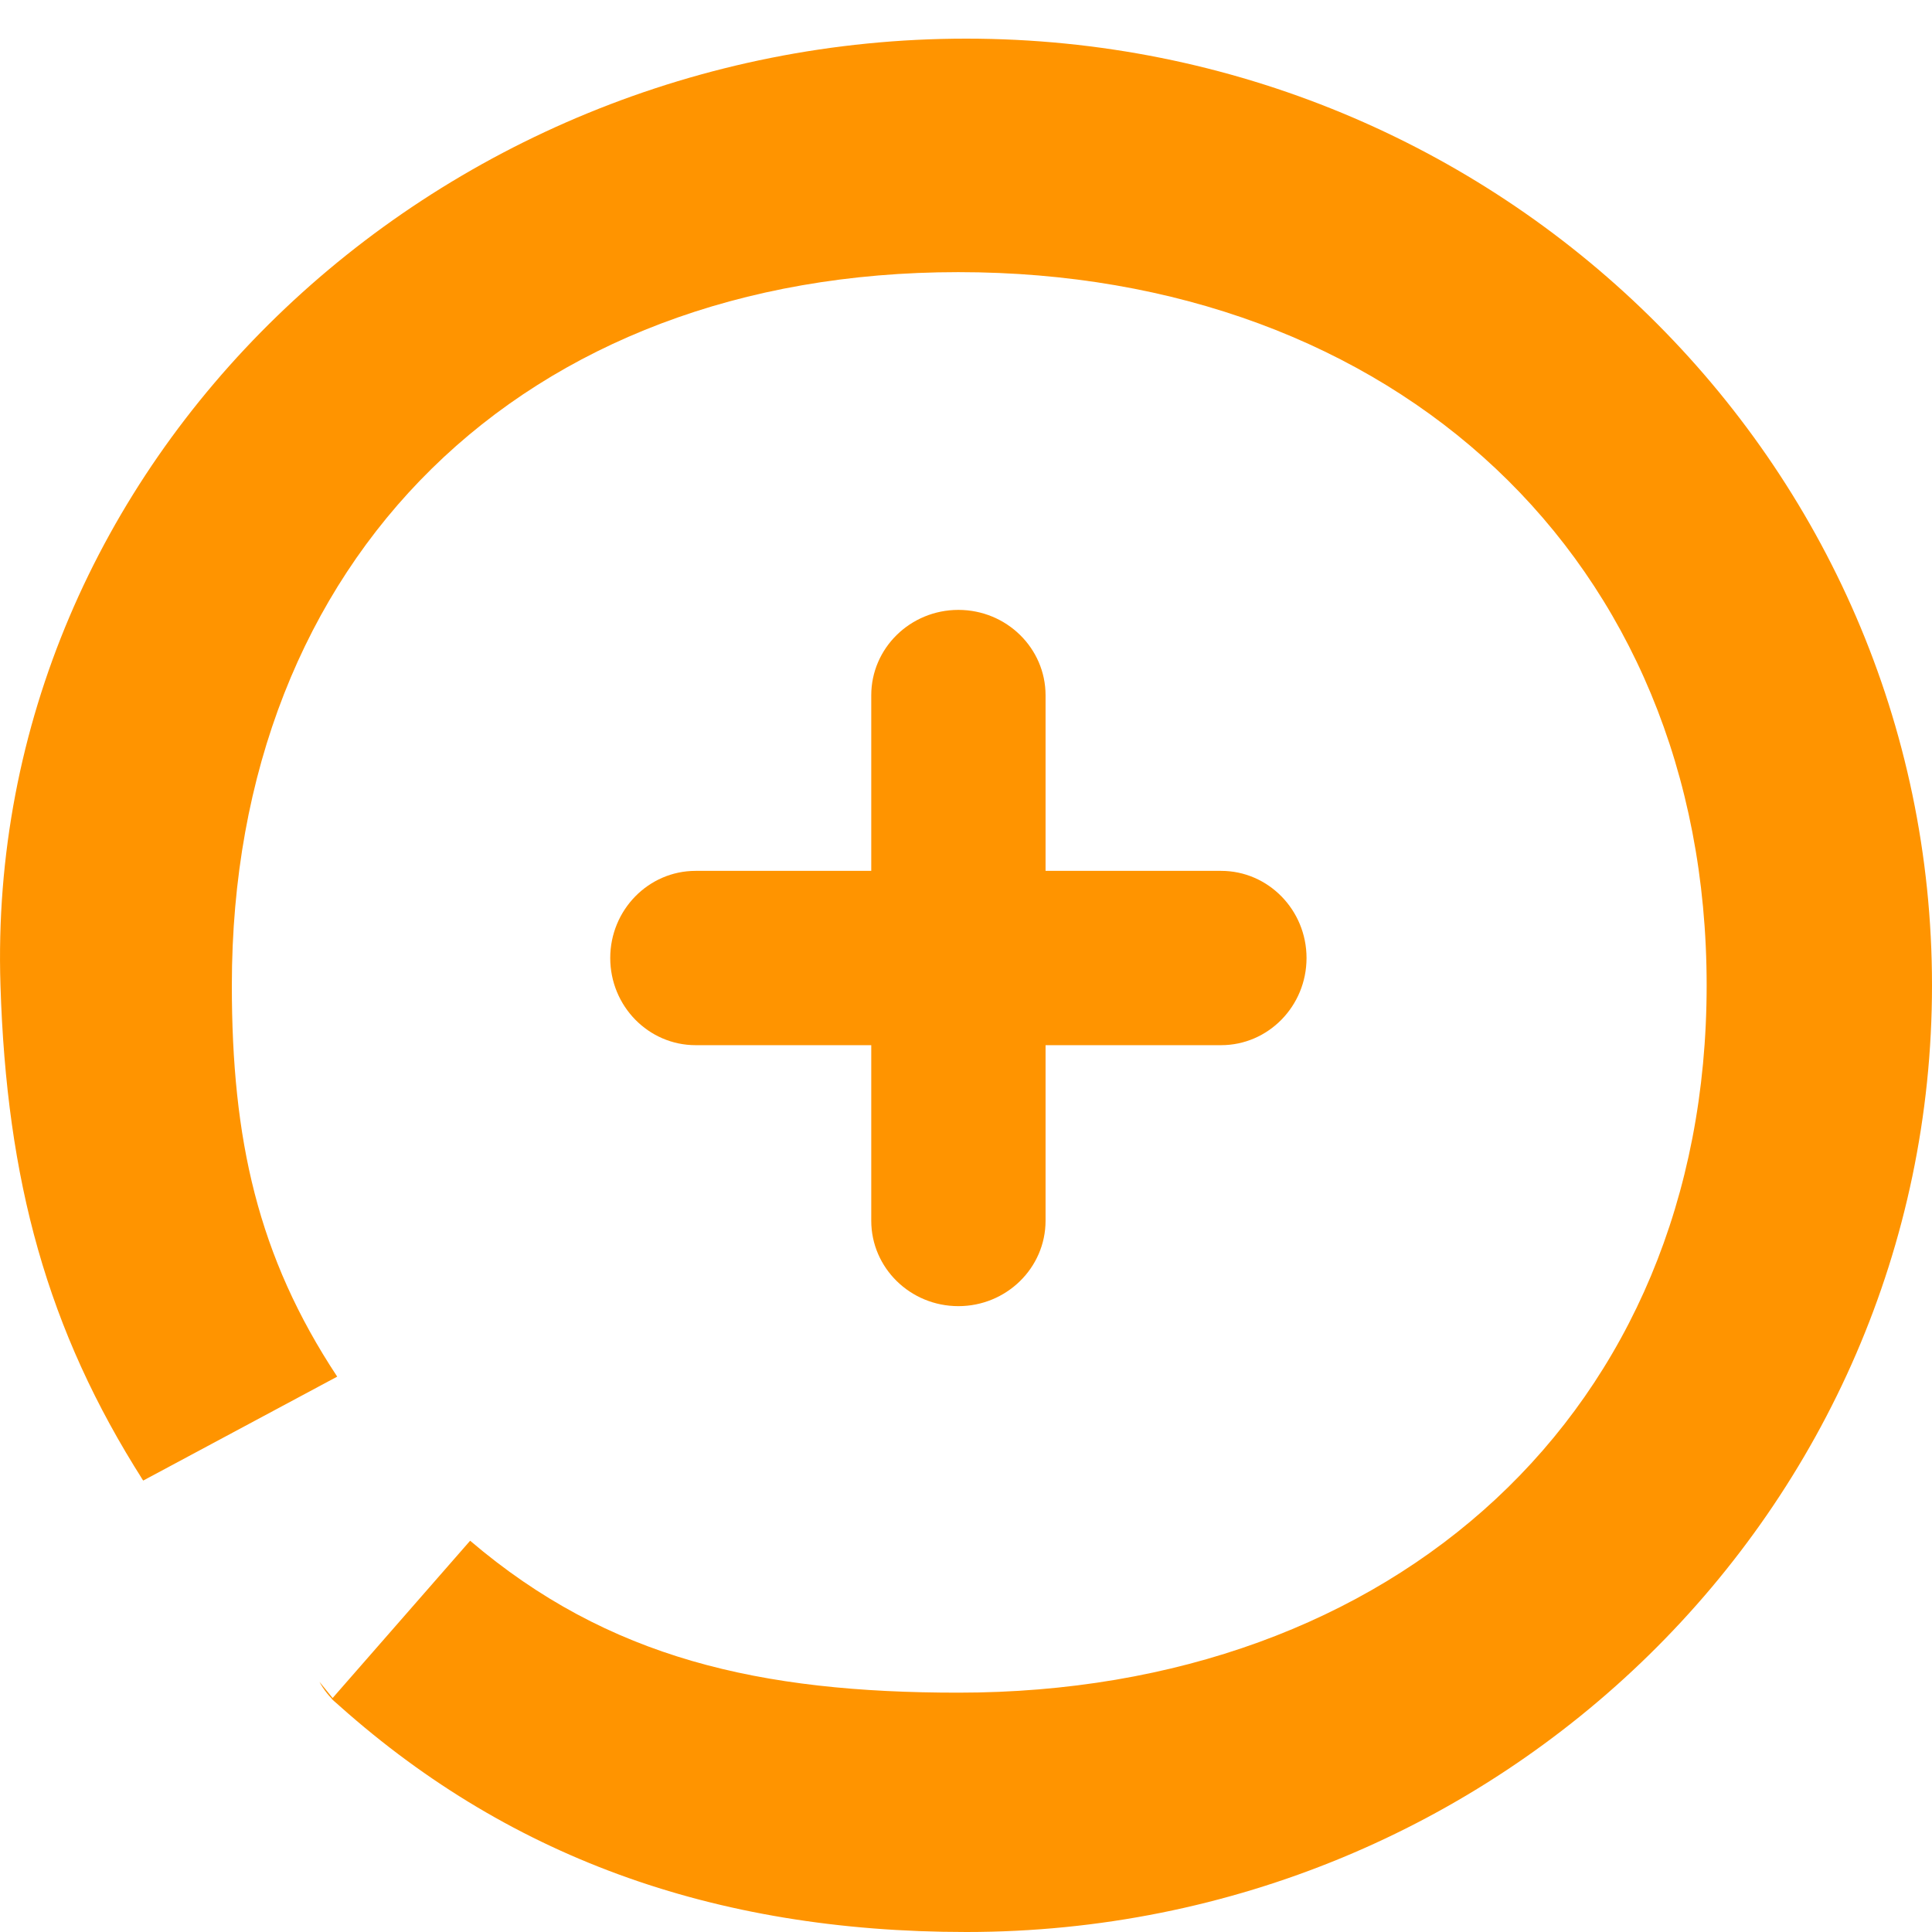
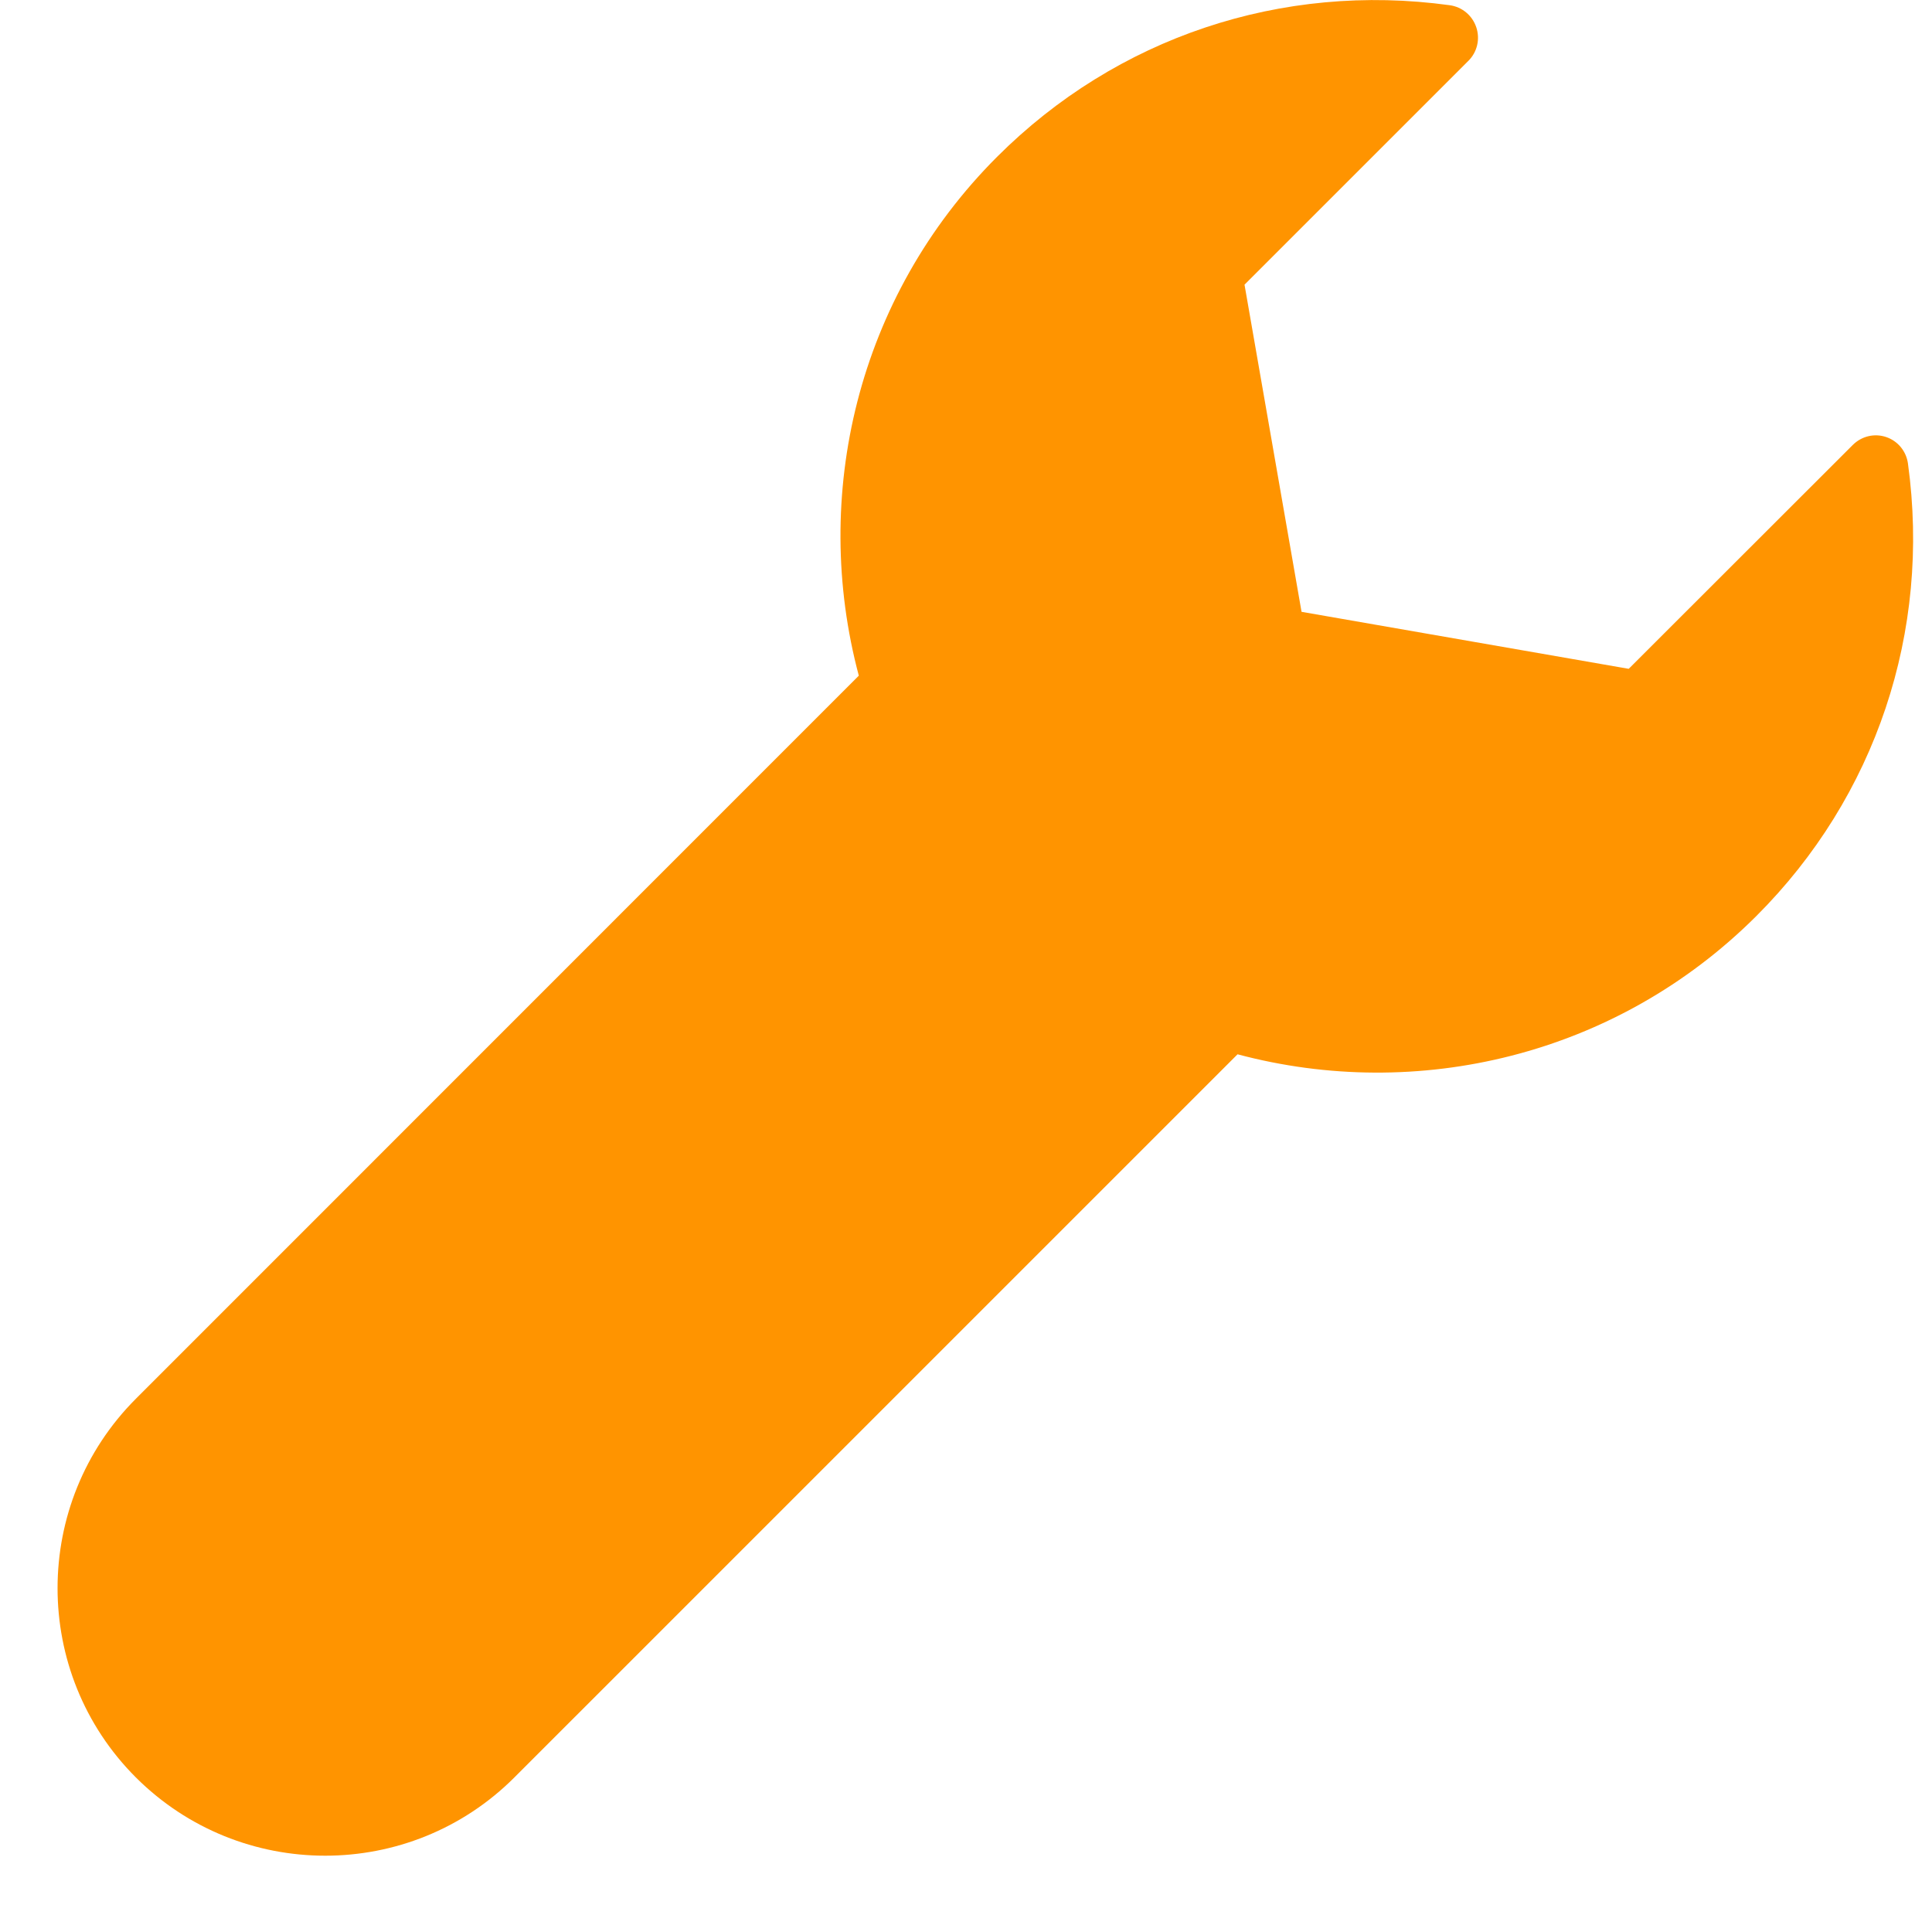
<svg xmlns="http://www.w3.org/2000/svg" version="1.1" id="Layer_1" x="0px" y="0px" width="50px" height="50px" viewBox="0 0 50 50" enable-background="new 0 0 50 50" xml:space="preserve">
  <g>
-     <path fill="#FF9400" d="M25.005,1C11.206,1-0.417,11.977,0.012,25.5c0.158,5.046,1.204,8.914,3.694,12.817l5.021-2.69   C6.669,32.511,6,29.485,6,25.5C6,14.453,13.529,7.043,24.801,7.043c11.271,0,19.367,7.409,19.367,18.457   c0,11.046-8.098,18.306-19.367,18.306c-5.117,0-9.053-0.879-12.634-3.932l-3.58,4.095C13.051,48.035,18.44,50,25.01,50   C38.812,50,50,39.034,50,25.5C50,11.967,38.812,1,25.005,1L25.005,1z" />
-     <path fill="#FF9400" d="M8.726,44.089c-0.193-0.16-0.347-0.355-0.459-0.564L8.726,44.089z" />
-     <path fill="#FF9400" d="M3.7,38.307c-0.092-0.158-0.158-0.339-0.188-0.535L3.7,38.307z" />
-     <path fill="#FF9400" d="M27.059,31.592c0,1.222-1.014,2.211-2.256,2.211l0,0c-1.245,0-2.255-0.989-2.255-2.211V17.994   c0-1.22,1.01-2.21,2.255-2.21l0,0c1.245,0,2.256,0.99,2.256,2.21V31.592L27.059,31.592z" />
+     <g>
+       <path fill="#FF9400" d="M49.378,11.997c-0.044-0.319-0.26-0.583-0.563-0.686c-0.305-0.103-0.637-0.024-0.867,0.206l-5.797,5.792    l-8.467-1.475l-1.476-8.467l5.797-5.796c0.226-0.226,0.304-0.563,0.2-0.868c-0.103-0.304-0.367-0.524-0.686-0.568    c-4.355-0.598-8.624,0.833-11.716,3.925c-3.631,3.631-4.816,8.786-3.577,13.426L3.519,36.197c-2.705,2.705-2.705,7.1-0.005,9.801    c2.705,2.703,7.1,2.703,9.8,0l18.714-18.713c4.635,1.238,9.789,0.053,13.426-3.578C48.545,20.621,49.976,16.348,49.378,11.997z" />
+     </g>
  </g>
-   <path fill="#FF9400" d="M31.602,22.538c1.221,0,2.211,1.013,2.211,2.255l0,0c0,1.245-0.99,2.256-2.211,2.256H18.003  c-1.22,0-2.21-1.01-2.21-2.256l0,0c0-1.244,0.99-2.255,2.21-2.255H31.602L31.602,22.538z" />
</svg>
